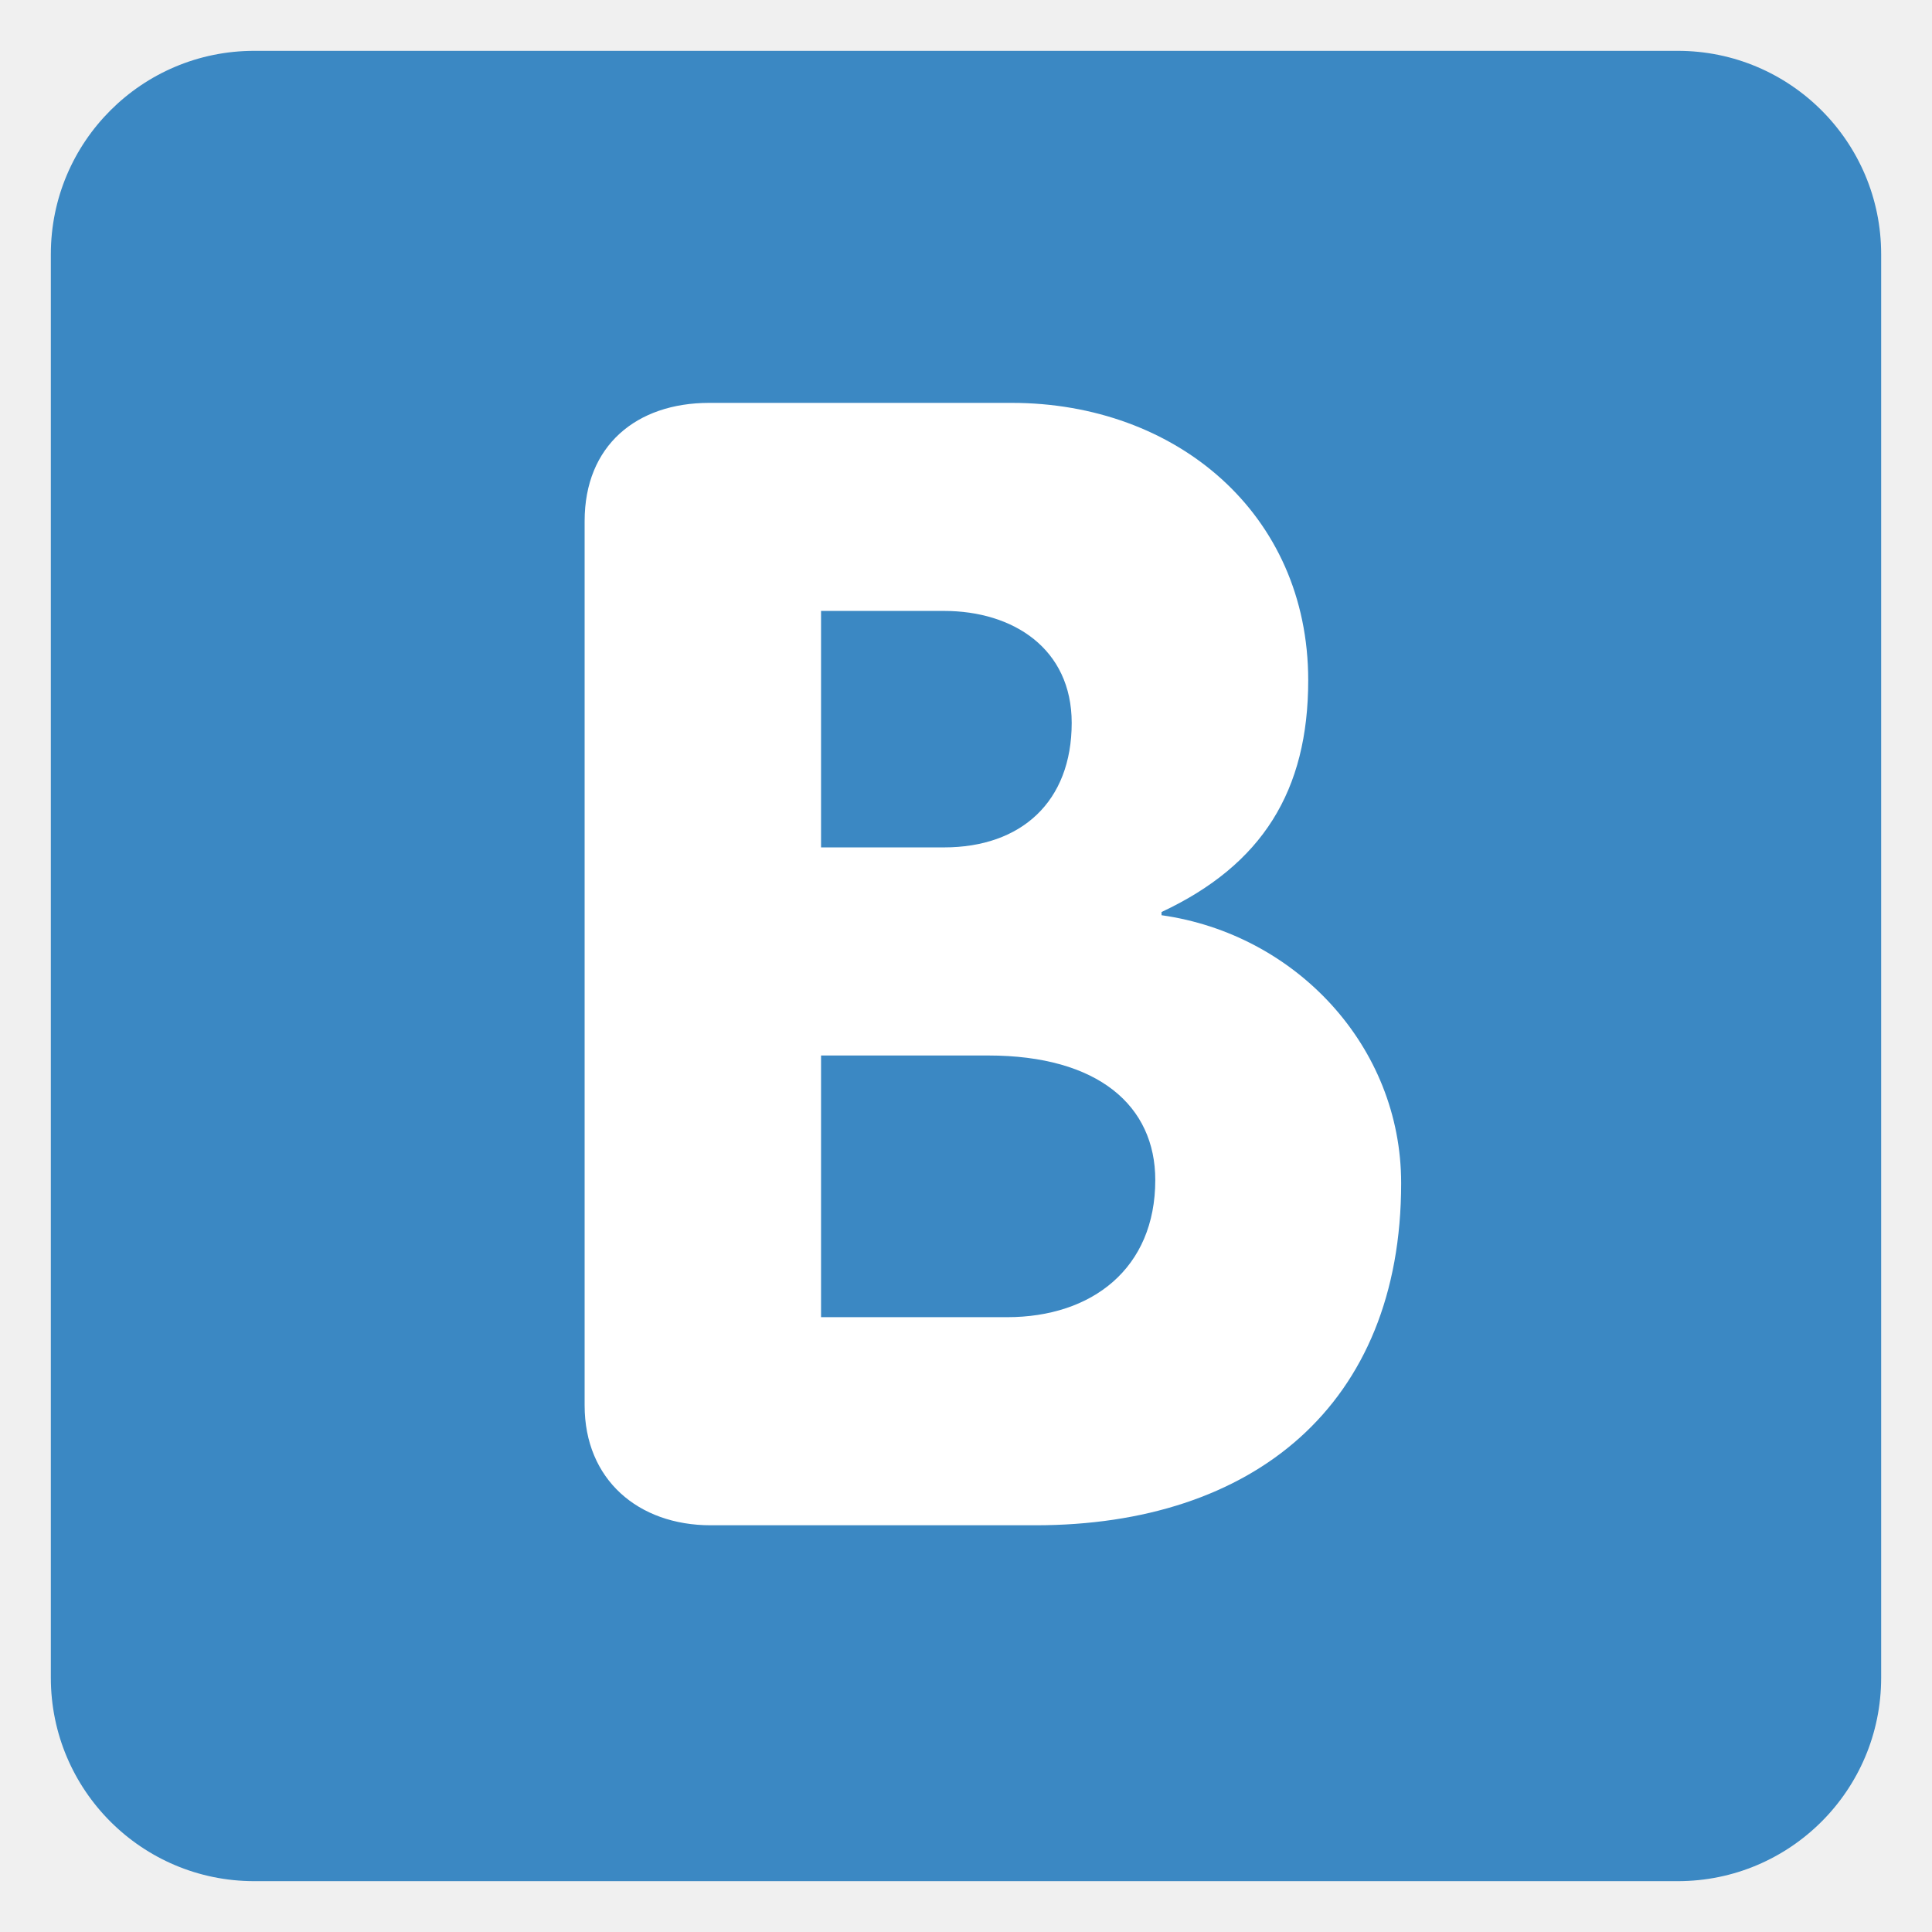
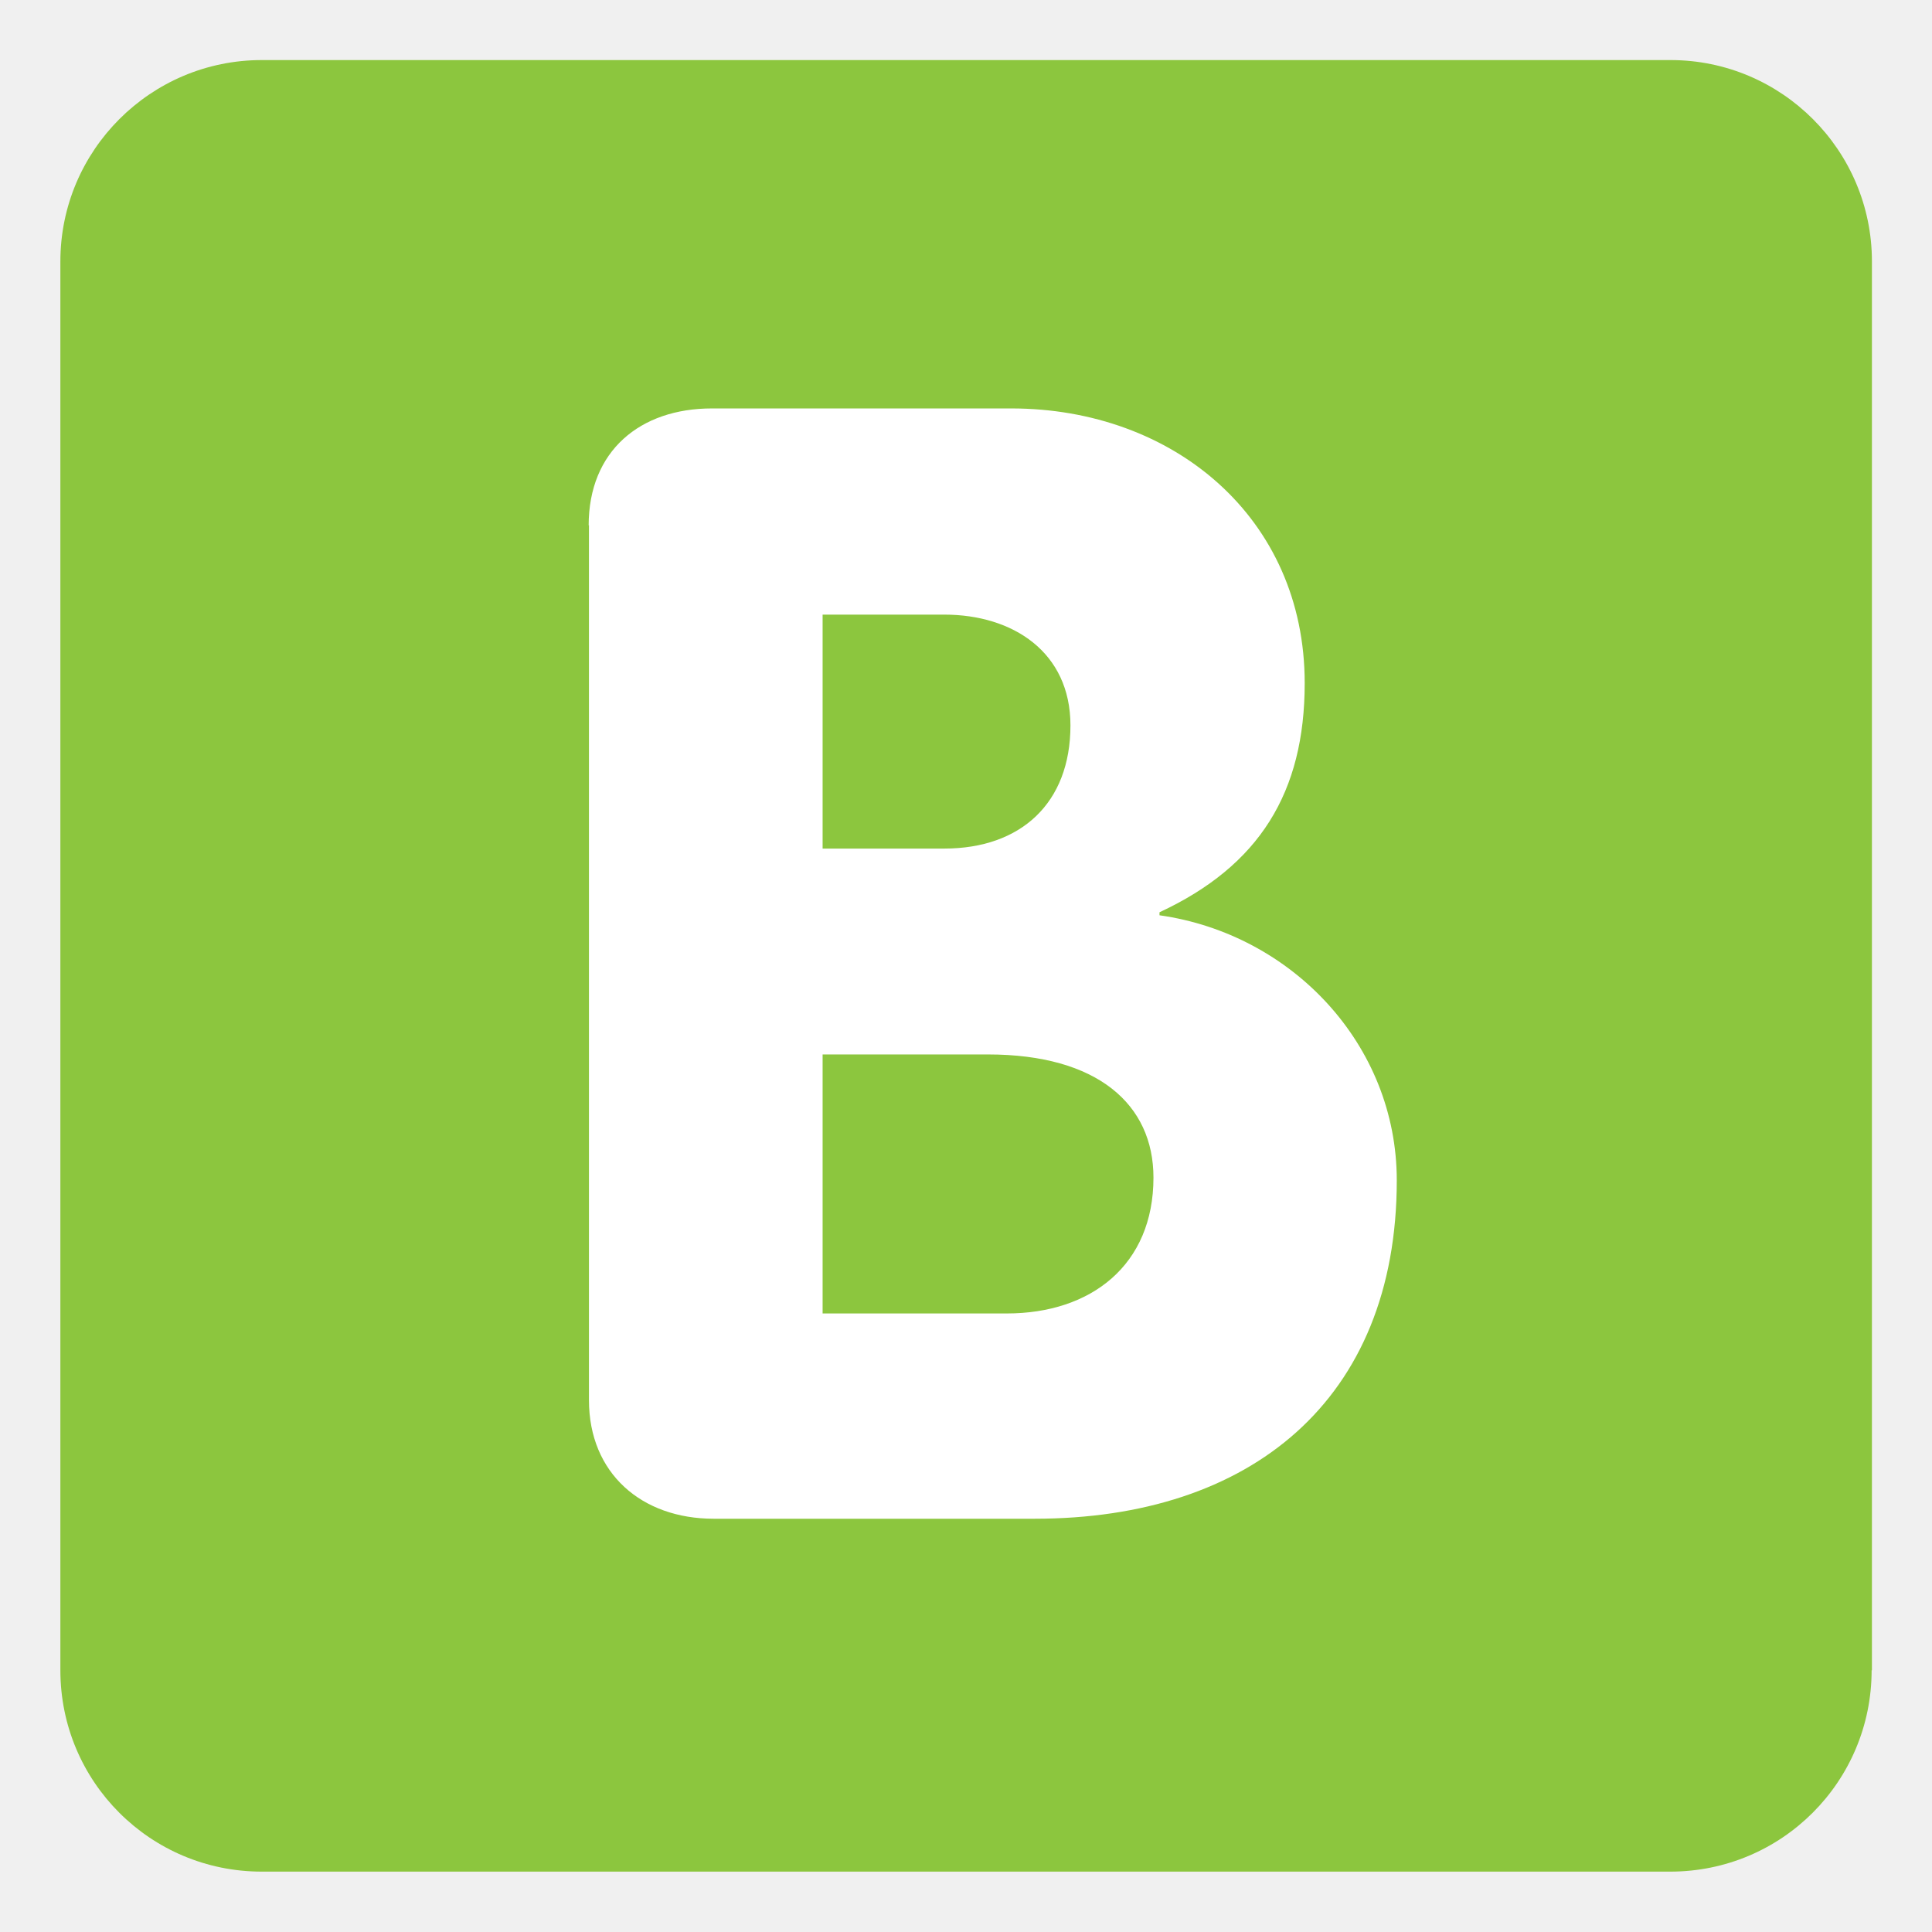
- <svg xmlns="http://www.w3.org/2000/svg" viewBox="0 0 47.5 47.5" style="enable-background:new 0 0 47.5 47.5;" xml:space="preserve" version="1.1" id="svg2">
-   <defs id="defs6">
-     <clipPath id="clipPath16" clipPathUnits="userSpaceOnUse">
-       <path id="path18" d="M 0,38 38,38 38,0 0,0 0,38 Z" />
-     </clipPath>
-   </defs>
-   <g transform="matrix(1.25,0,0,-1.25,0,47.5)" id="g10">
-     <g id="g12">
-       <g clip-path="url(#clipPath16)" id="g14">
-         <g transform="translate(37,5)" id="g20">
-           <path id="path22" style="fill:#3b88c3;fill-opacity:1;fill-rule:nonzero;stroke:none" d="m 0,0 c 0,-2.209 -1.791,-4 -4,-4 l -28,0 c -2.209,0 -4,1.791 -4,4 l 0,28 c 0,2.209 1.791,4 4,4 l 28,0 c 2.209,0 4,-1.791 4,-4 L 0,0 Z" />
-         </g>
-         <g transform="translate(16.1489,12.0928)" id="g24">
-           <path id="path26" style="fill:#ffffff;fill-opacity:1;fill-rule:nonzero;stroke:none" d="m 0,0 3.659,0 c 1.674,0 2.915,0.961 2.915,2.697 0,1.458 -1.117,2.45 -3.287,2.45 L 0,5.147 0,0 Z m 0,9.24 2.419,0 c 1.519,0 2.511,0.899 2.511,2.449 0,1.457 -1.147,2.202 -2.511,2.202 L 0,13.891 0,9.24 Z m -4.65,6.418 c 0,1.488 1.023,2.325 2.449,2.325 l 5.953,0 c 3.224,0 5.83,-2.17 5.83,-5.457 0,-2.17 -0.901,-3.628 -2.885,-4.557 l 0,-0.063 c 2.636,-0.372 4.713,-2.573 4.713,-5.27 0,-4.372 -2.914,-6.729 -7.194,-6.729 l -6.386,0 c -1.427,0 -2.48,0.9 -2.48,2.357 l 0,17.394 z" />
-         </g>
-       </g>
-     </g>
-   </g>
+ <svg xmlns="http://www.w3.org/2000/svg" viewBox="0 0 64 64" enable-background="new 0 0 64 64">
+   <path style="fill:#8cc63e;fill-opacity:1;fill-rule:nonzero;stroke:none" d="M 62 55.33 C 62 59.02 59.02 62 55.33 62 L 8.67 62 C 4.98 62 2 59.02 2 55.33 l 0 -46.67 c 0 -3.68 2.99 -6.67 6.67 -6.67 l 46.67 0 c 3.68 0 6.67 2.99 6.67 6.67 l 0 46.67 z" />
+   <path style="fill:#ffffff;fill-opacity:1;fill-rule:nonzero;stroke:none" d="m 27.25 43.51 6.1 0 c 2.79 0 4.86 -1.6 4.86 -4.5 0 -2.43 -1.86 -4.08 -5.48 -4.08 l -5.48 0 0 8.58 z m 0 -15.4 4.03 0 c 2.53 0 4.18 -1.5 4.18 -4.08 0 -2.43 -1.91 -3.67 -4.18 -3.67 l -4.03 0 0 7.75 z m -7.75 -10.7 c 0 -2.48 1.71 -3.88 4.08 -3.88 l 9.92 0 c 5.37 0 9.72 3.62 9.72 9.1 0 3.62 -1.5 6.05 -4.81 7.59 l 0 0.1 c 4.39 0.62 7.86 4.29 7.86 8.78 0 7.29 -4.86 11.21 -11.99 11.21 l -10.64 0 c -2.38 0 -4.13 -1.5 -4.13 -3.93 l 0 -28.99 z" />
</svg>
